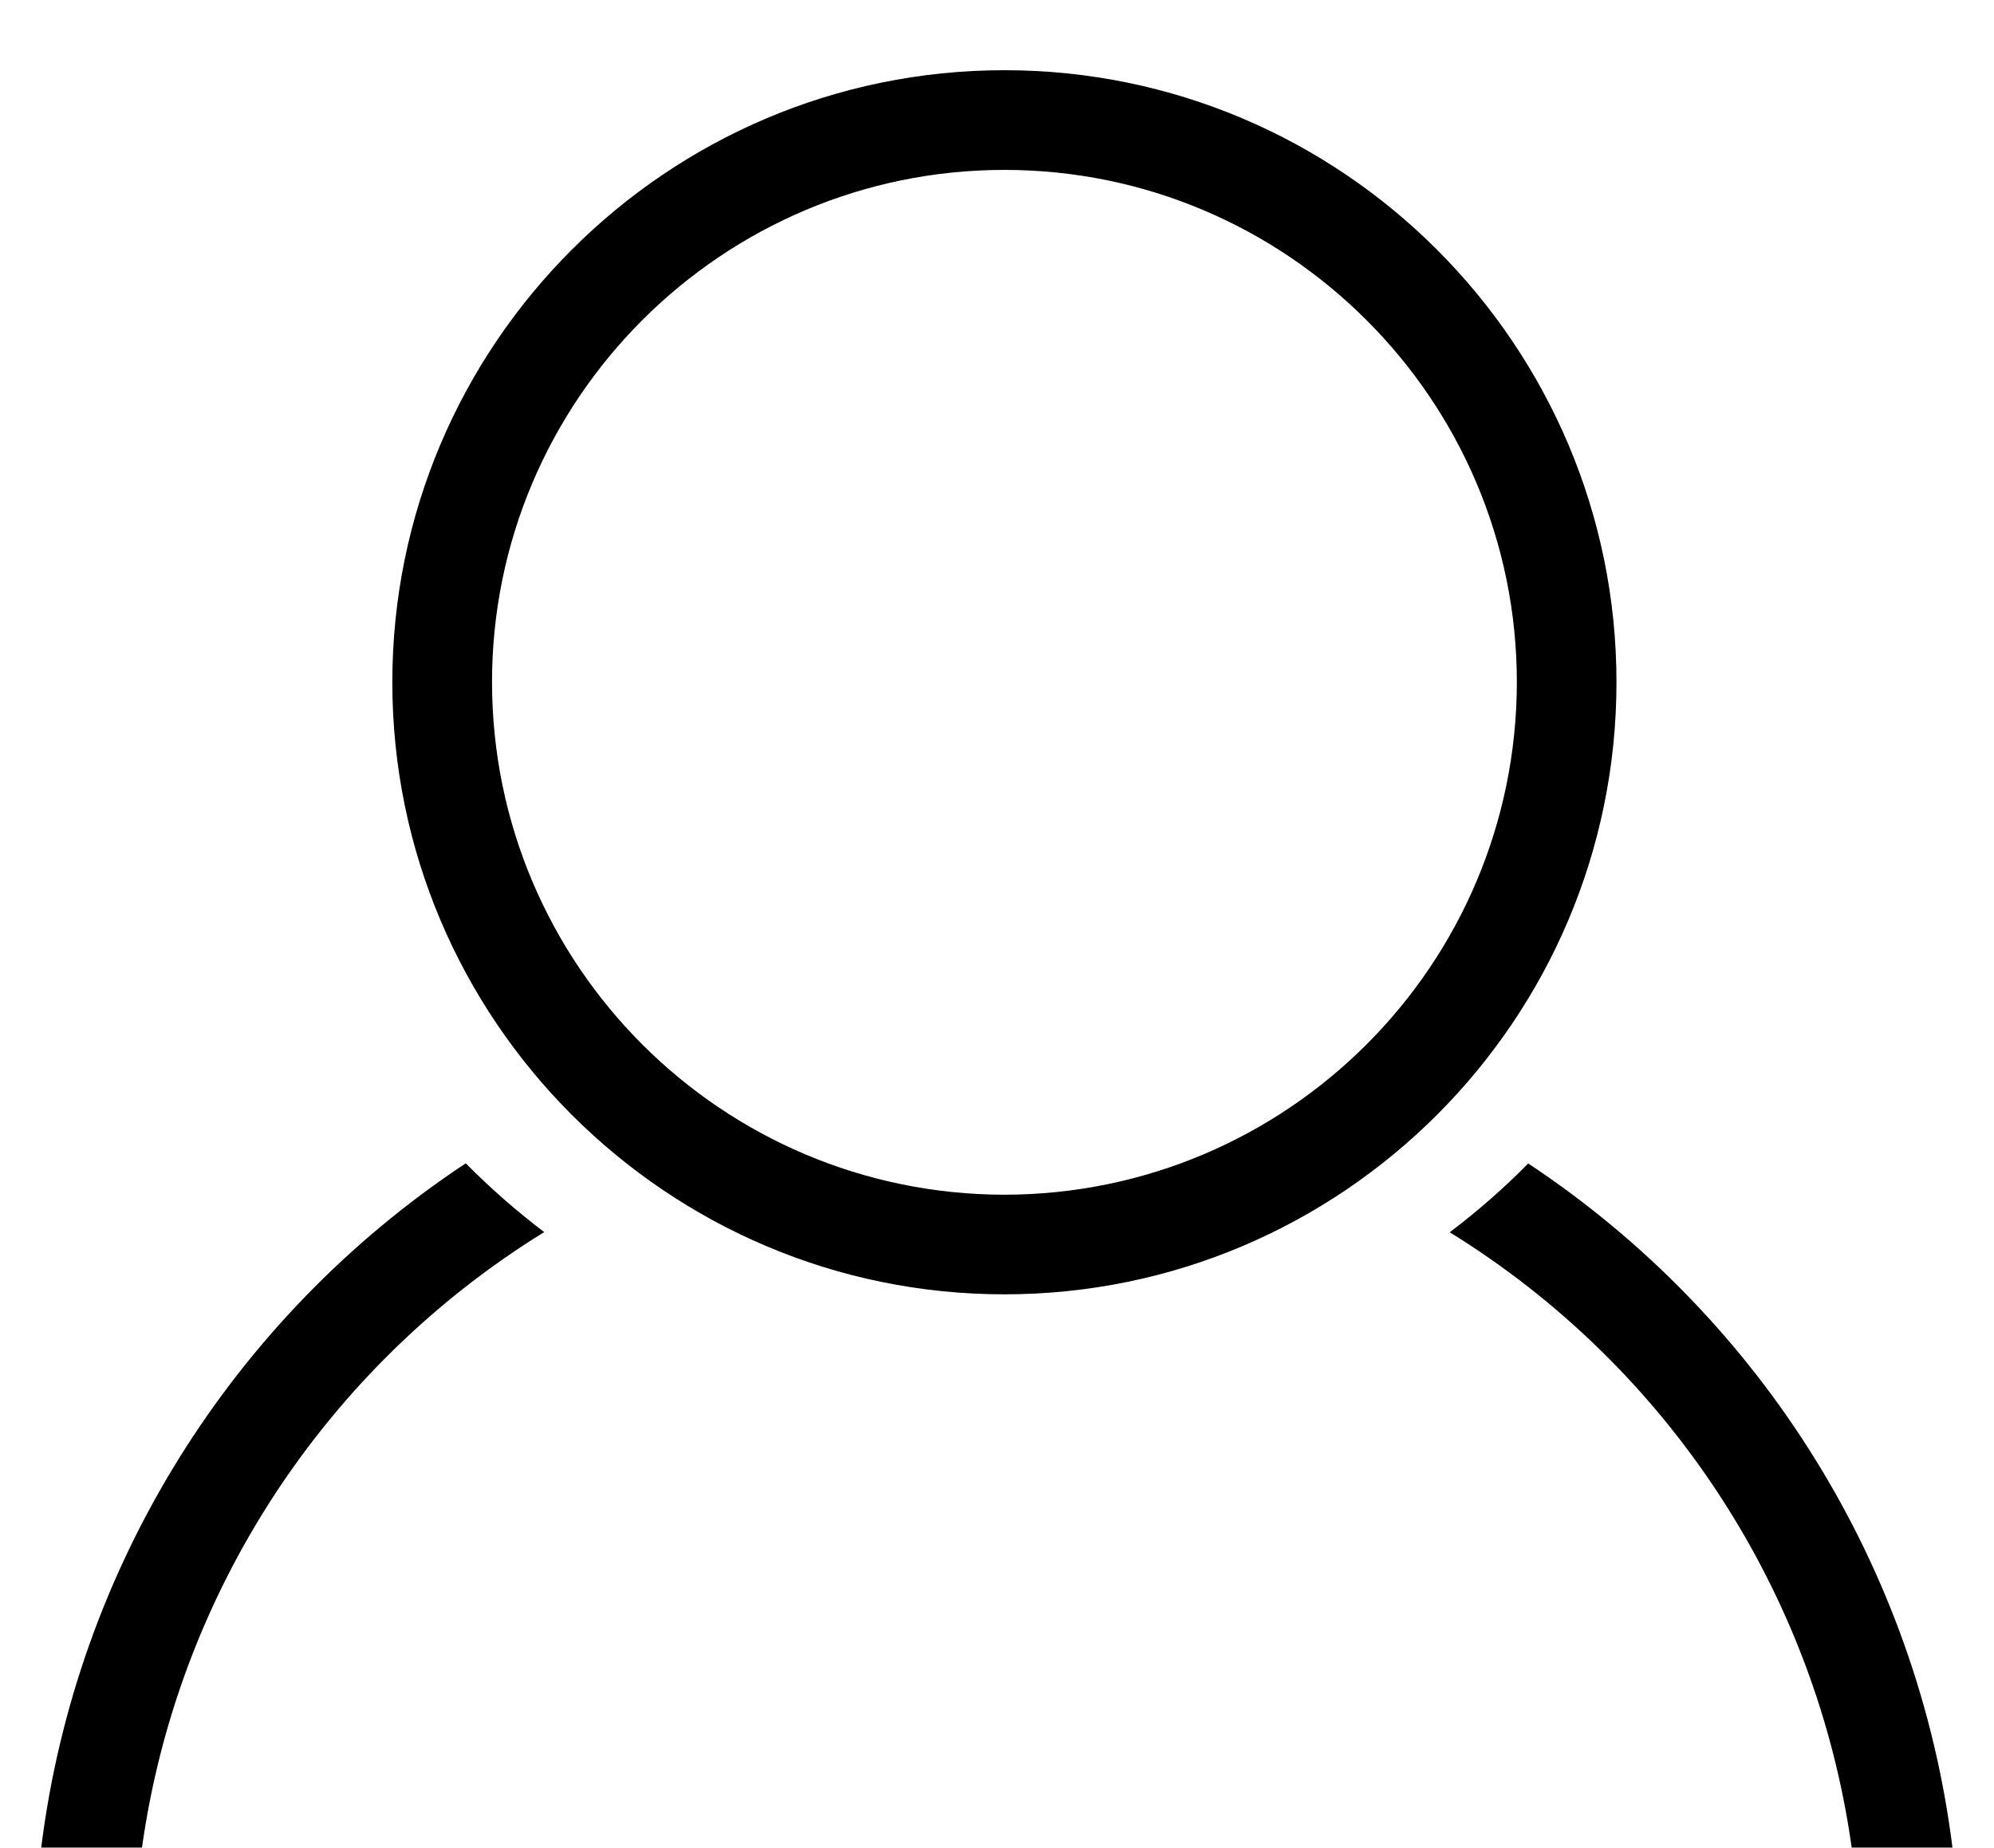
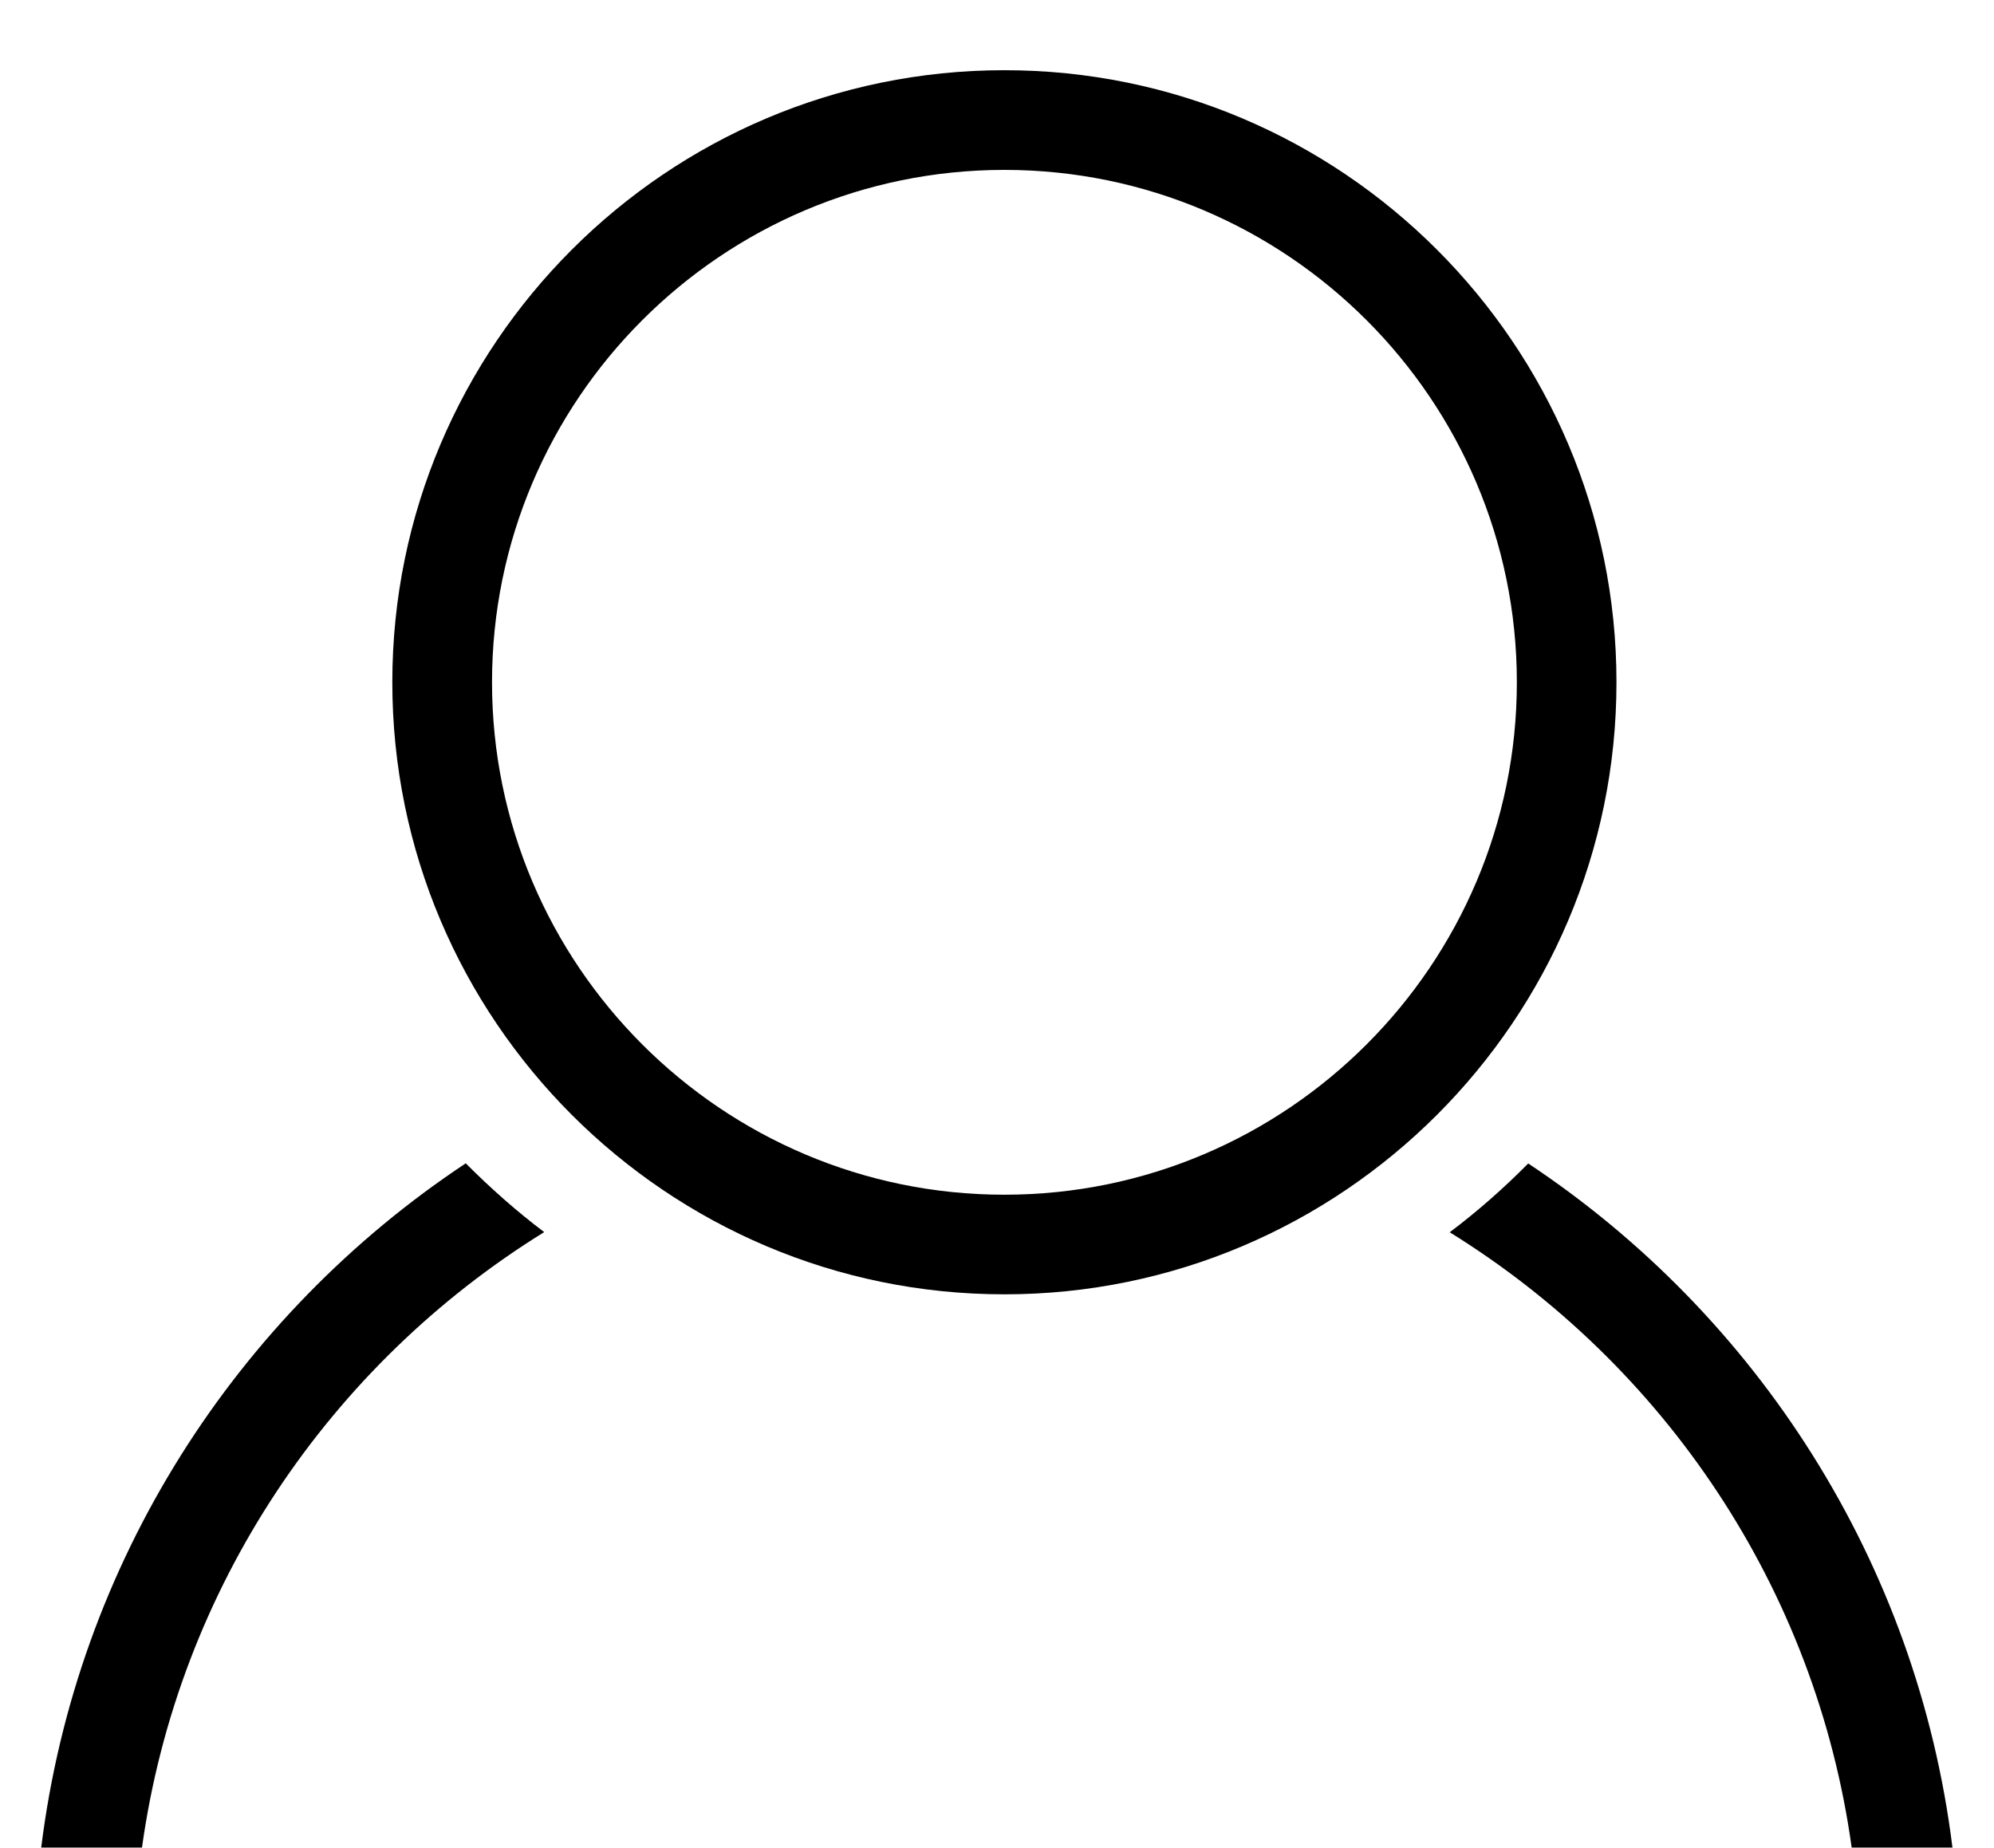
- <svg xmlns="http://www.w3.org/2000/svg" viewBox="0 0 24 22.238">
-   <path d="M12.089.845c-4.062 0-7.367 3.305-7.367 7.367 0 4.062 3.305 7.367 7.367 7.367 4.062 0 7.367-3.305 7.367-7.367 0-4.062-3.305-7.367-7.367-7.367zm0 13.535a6.175 6.175 0 0 1-6.167-6.168c0-3.4 2.767-6.167 6.167-6.167s6.168 2.767 6.168 6.167a6.176 6.176 0 0 1-6.168 6.168zM.496 22.238h1.213A10.405 10.405 0 0 1 6.55 14.83a8.851 8.851 0 0 1-.944-.828 11.602 11.602 0 0 0-5.11 8.236zm17.898-8.234a8.657 8.657 0 0 1-.945.828 10.4 10.4 0 0 1 4.838 7.406H23.5a11.606 11.606 0 0 0-5.106-8.234z" />
+ <svg xmlns="http://www.w3.org/2000/svg" version="1.1" id="Layer_1" x="0px" y="0px" viewBox="0 0 24 22.238" enable-background="new 0 0 24 22.238" xml:space="preserve">
+   <g>
+     <path d="M12.089,0.845c-4.062,0-7.367,3.305-7.367,7.367c0,4.062,3.305,7.367,7.367,7.367c4.062,0,7.367-3.305,7.367-7.367   C19.456,4.15,16.151,0.845,12.089,0.845z M12.089,14.38c-3.4,0-6.167-2.767-6.167-6.168c0-3.4,2.767-6.167,6.167-6.167   s6.168,2.767,6.168,6.167C18.257,11.613,15.489,14.38,12.089,14.38z" />
+     <path d="M0.496,22.238h1.213c0.435-3.13,2.263-5.813,4.841-7.408c-0.335-0.253-0.649-0.531-0.944-0.828   C2.849,15.83,0.922,18.803,0.496,22.238z" />
+     <path d="M18.394,14.004c-0.295,0.298-0.609,0.575-0.945,0.828c2.577,1.595,4.404,4.277,4.838,7.406H23.5   C23.074,18.805,21.149,15.833,18.394,14.004z" />
+   </g>
</svg>
